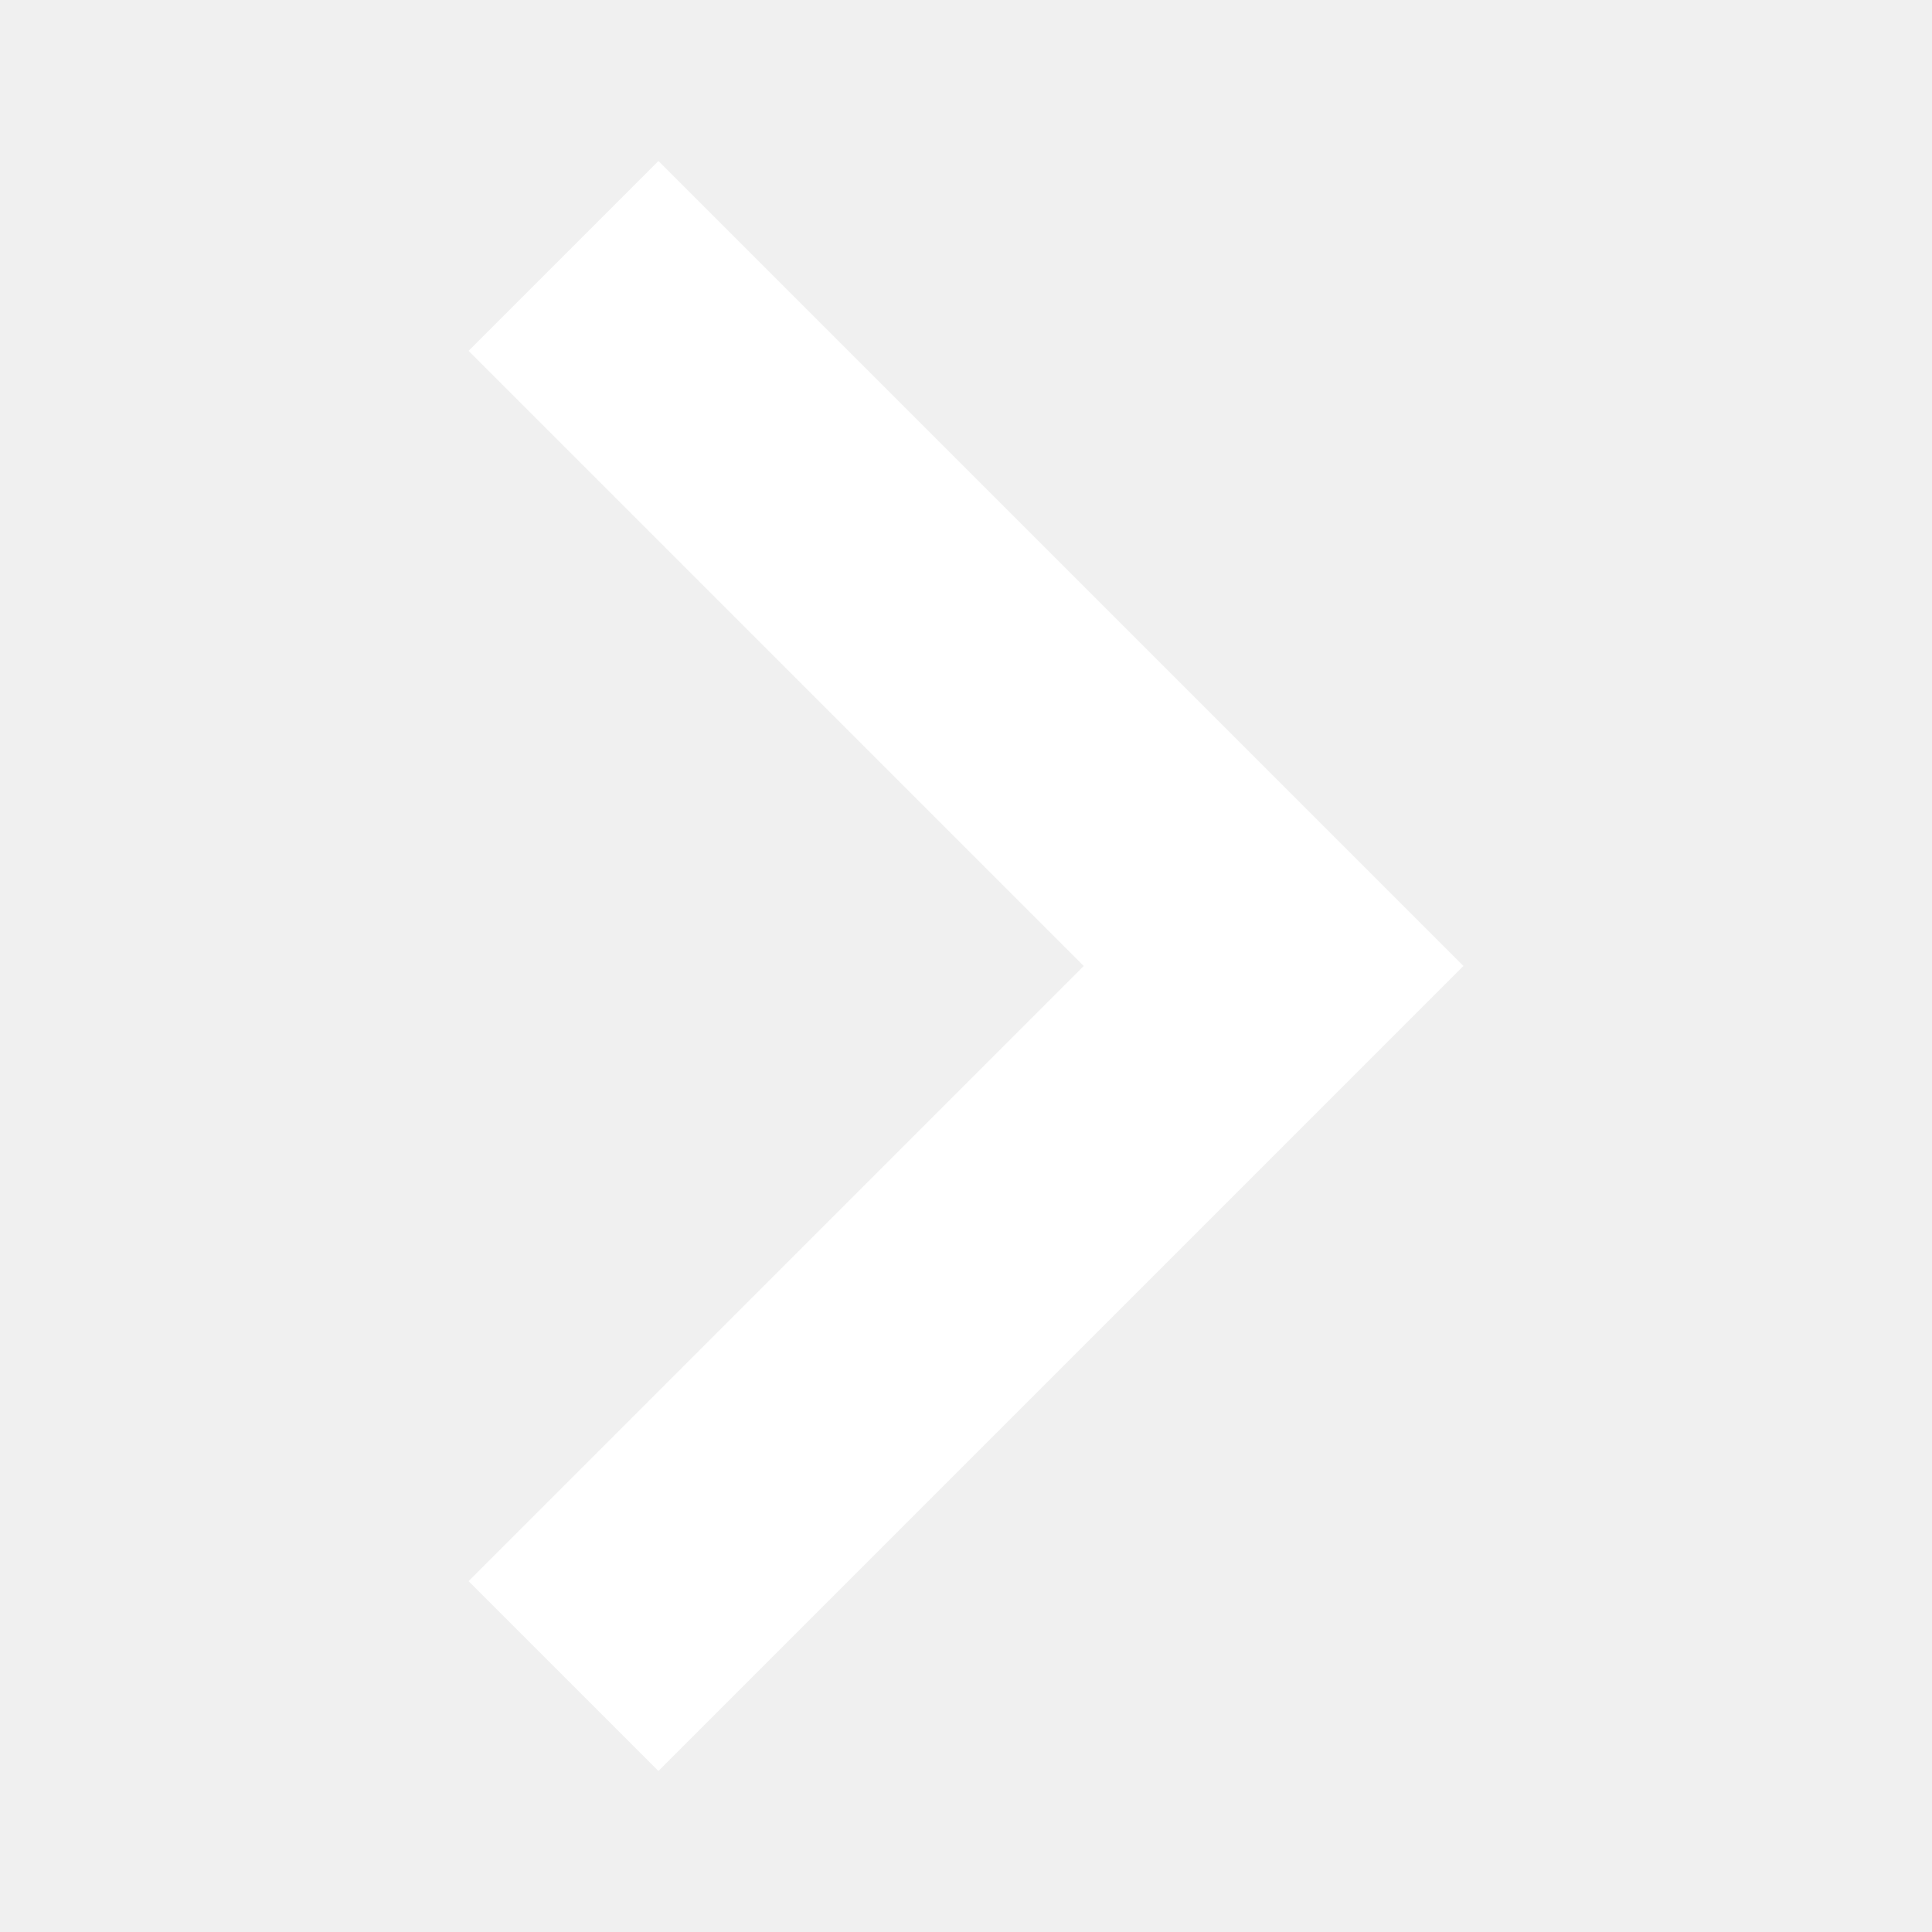
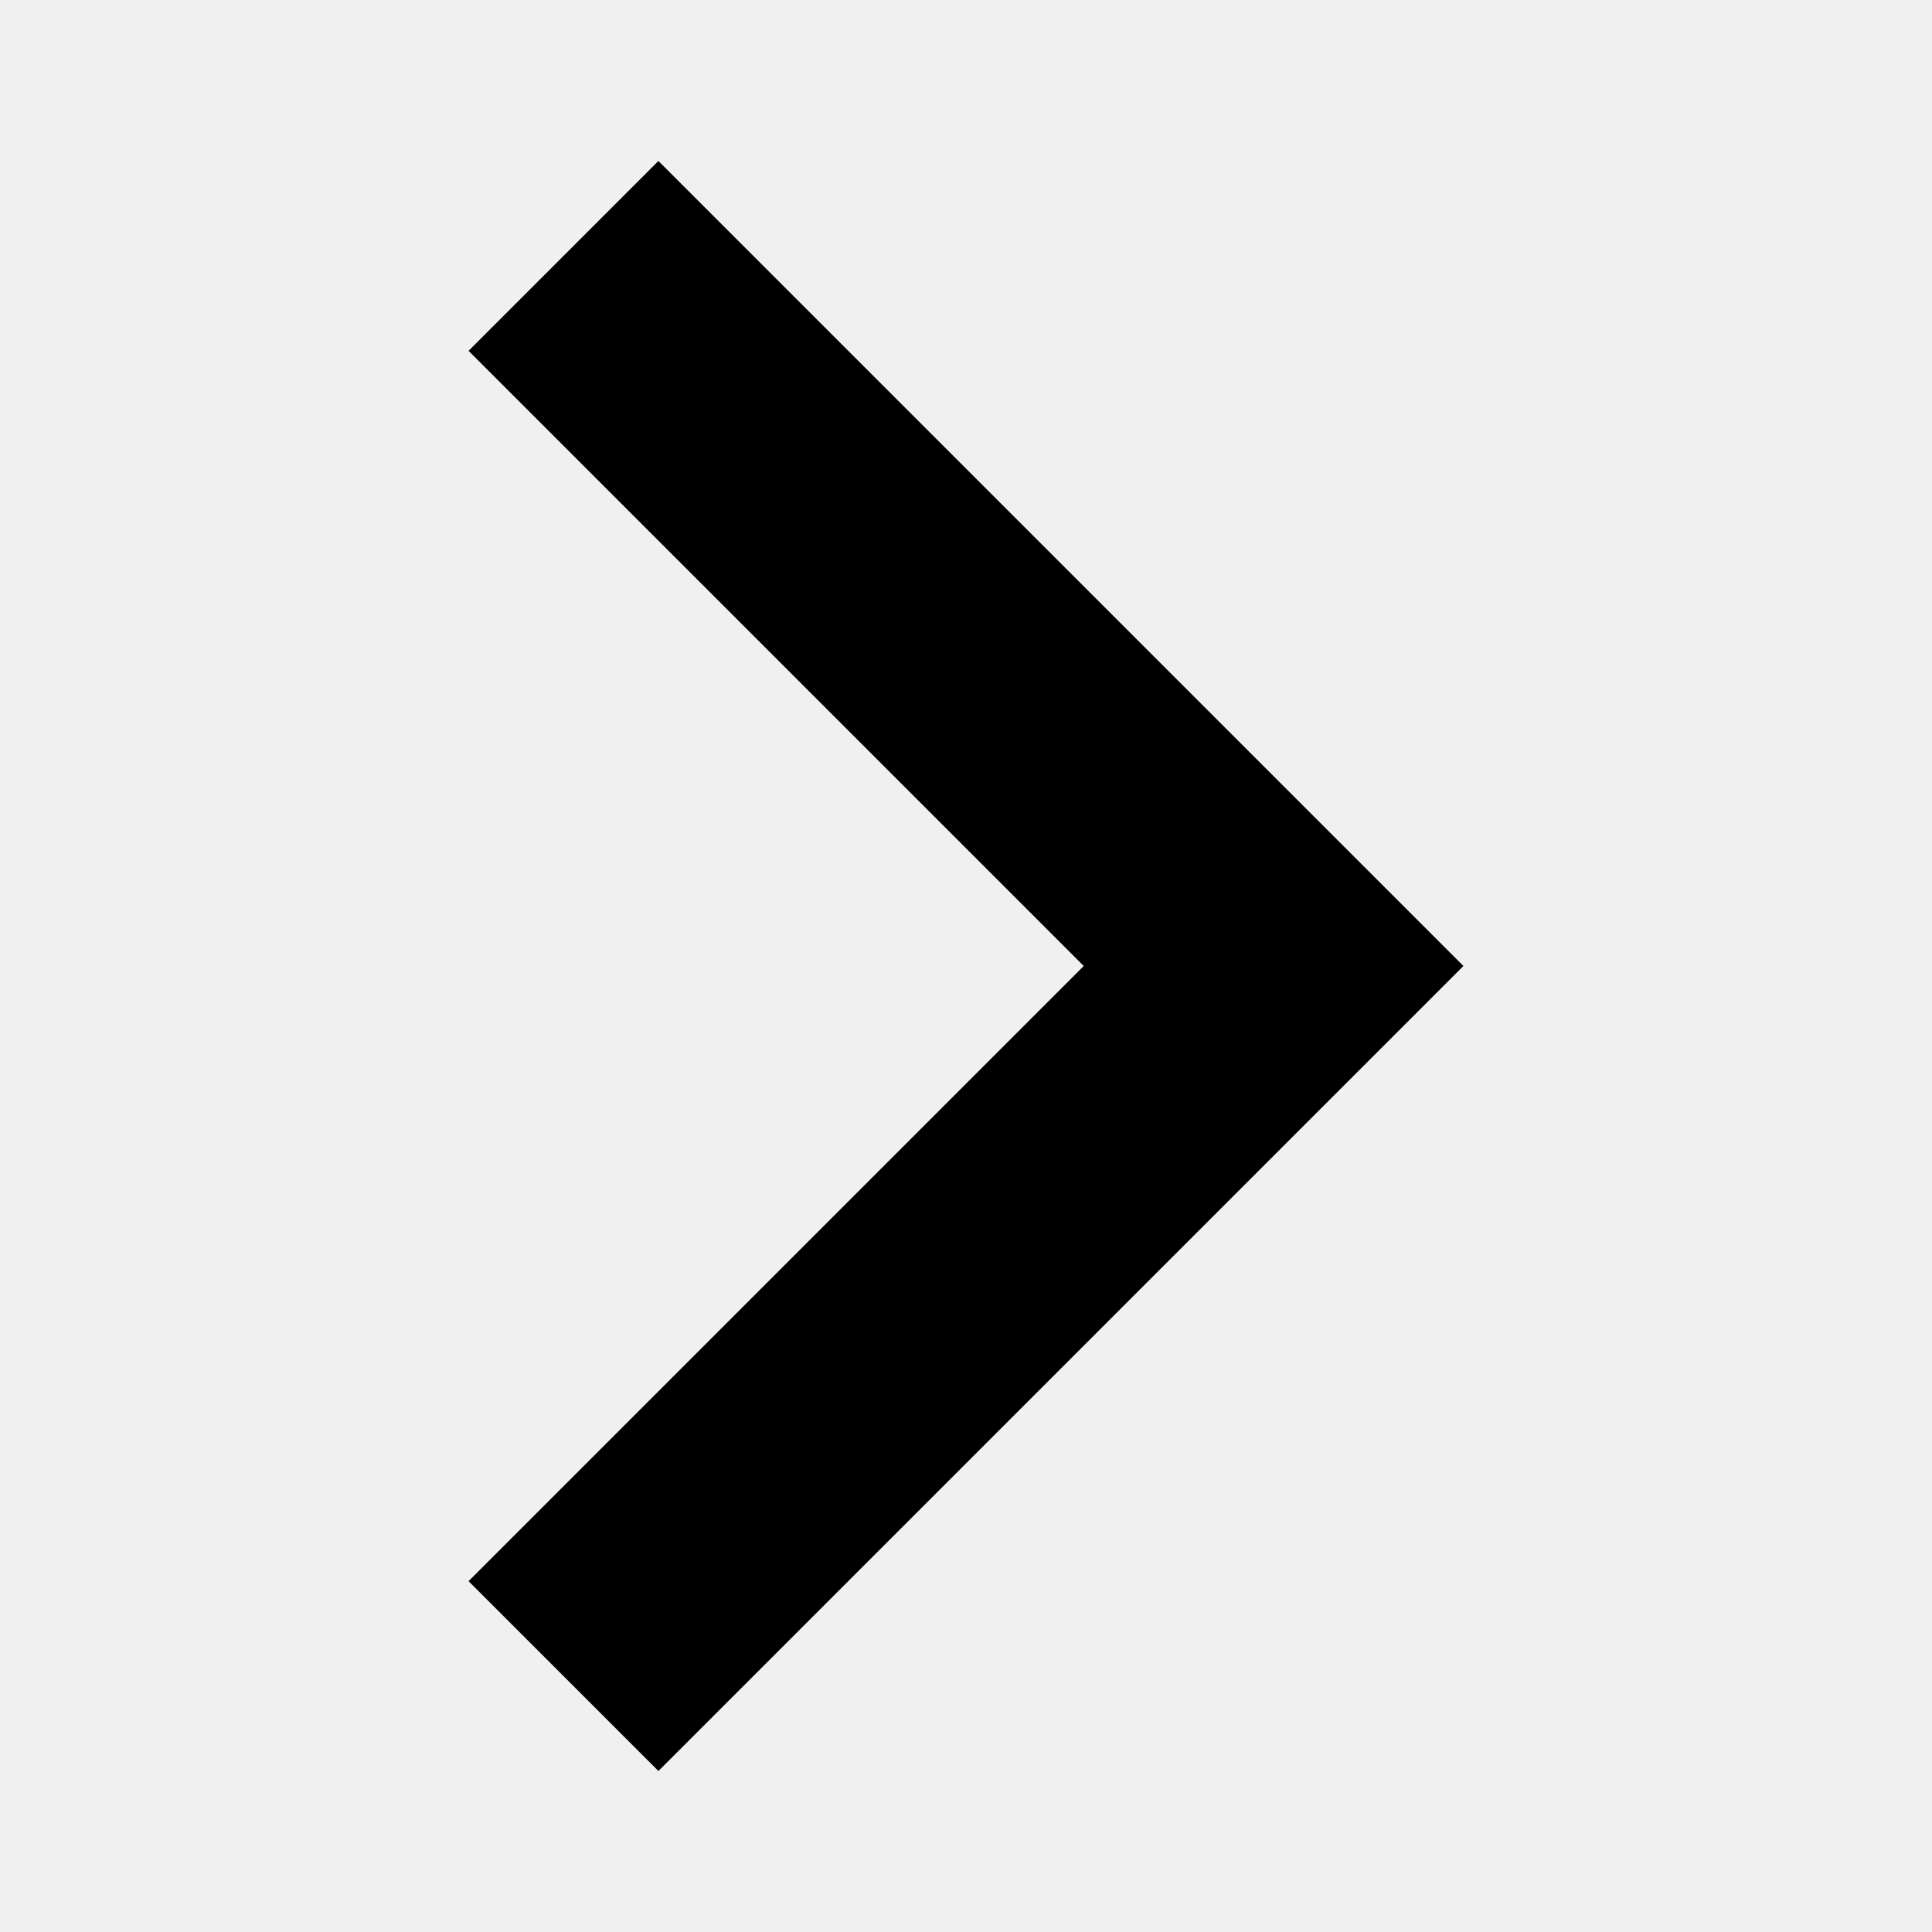
<svg xmlns="http://www.w3.org/2000/svg" width="240" height="240" viewBox="0 0 240 240" version="1.1" id="svg4">
  <defs id="defs8" />
-   <path d="M 81.792,20 58.208,43.583 134.625,120 58.208,196.417 81.792,220 181.792,120 Z" id="path2" style="stroke-width:8.333;fill:#ffffff;fill-opacity:1" />
+   <path d="M 81.792,20 58.208,43.583 134.625,120 58.208,196.417 81.792,220 181.792,120 Z" id="path2" style="stroke-width:8.333;fill:#000000;fill-opacity:1" />
</svg>
